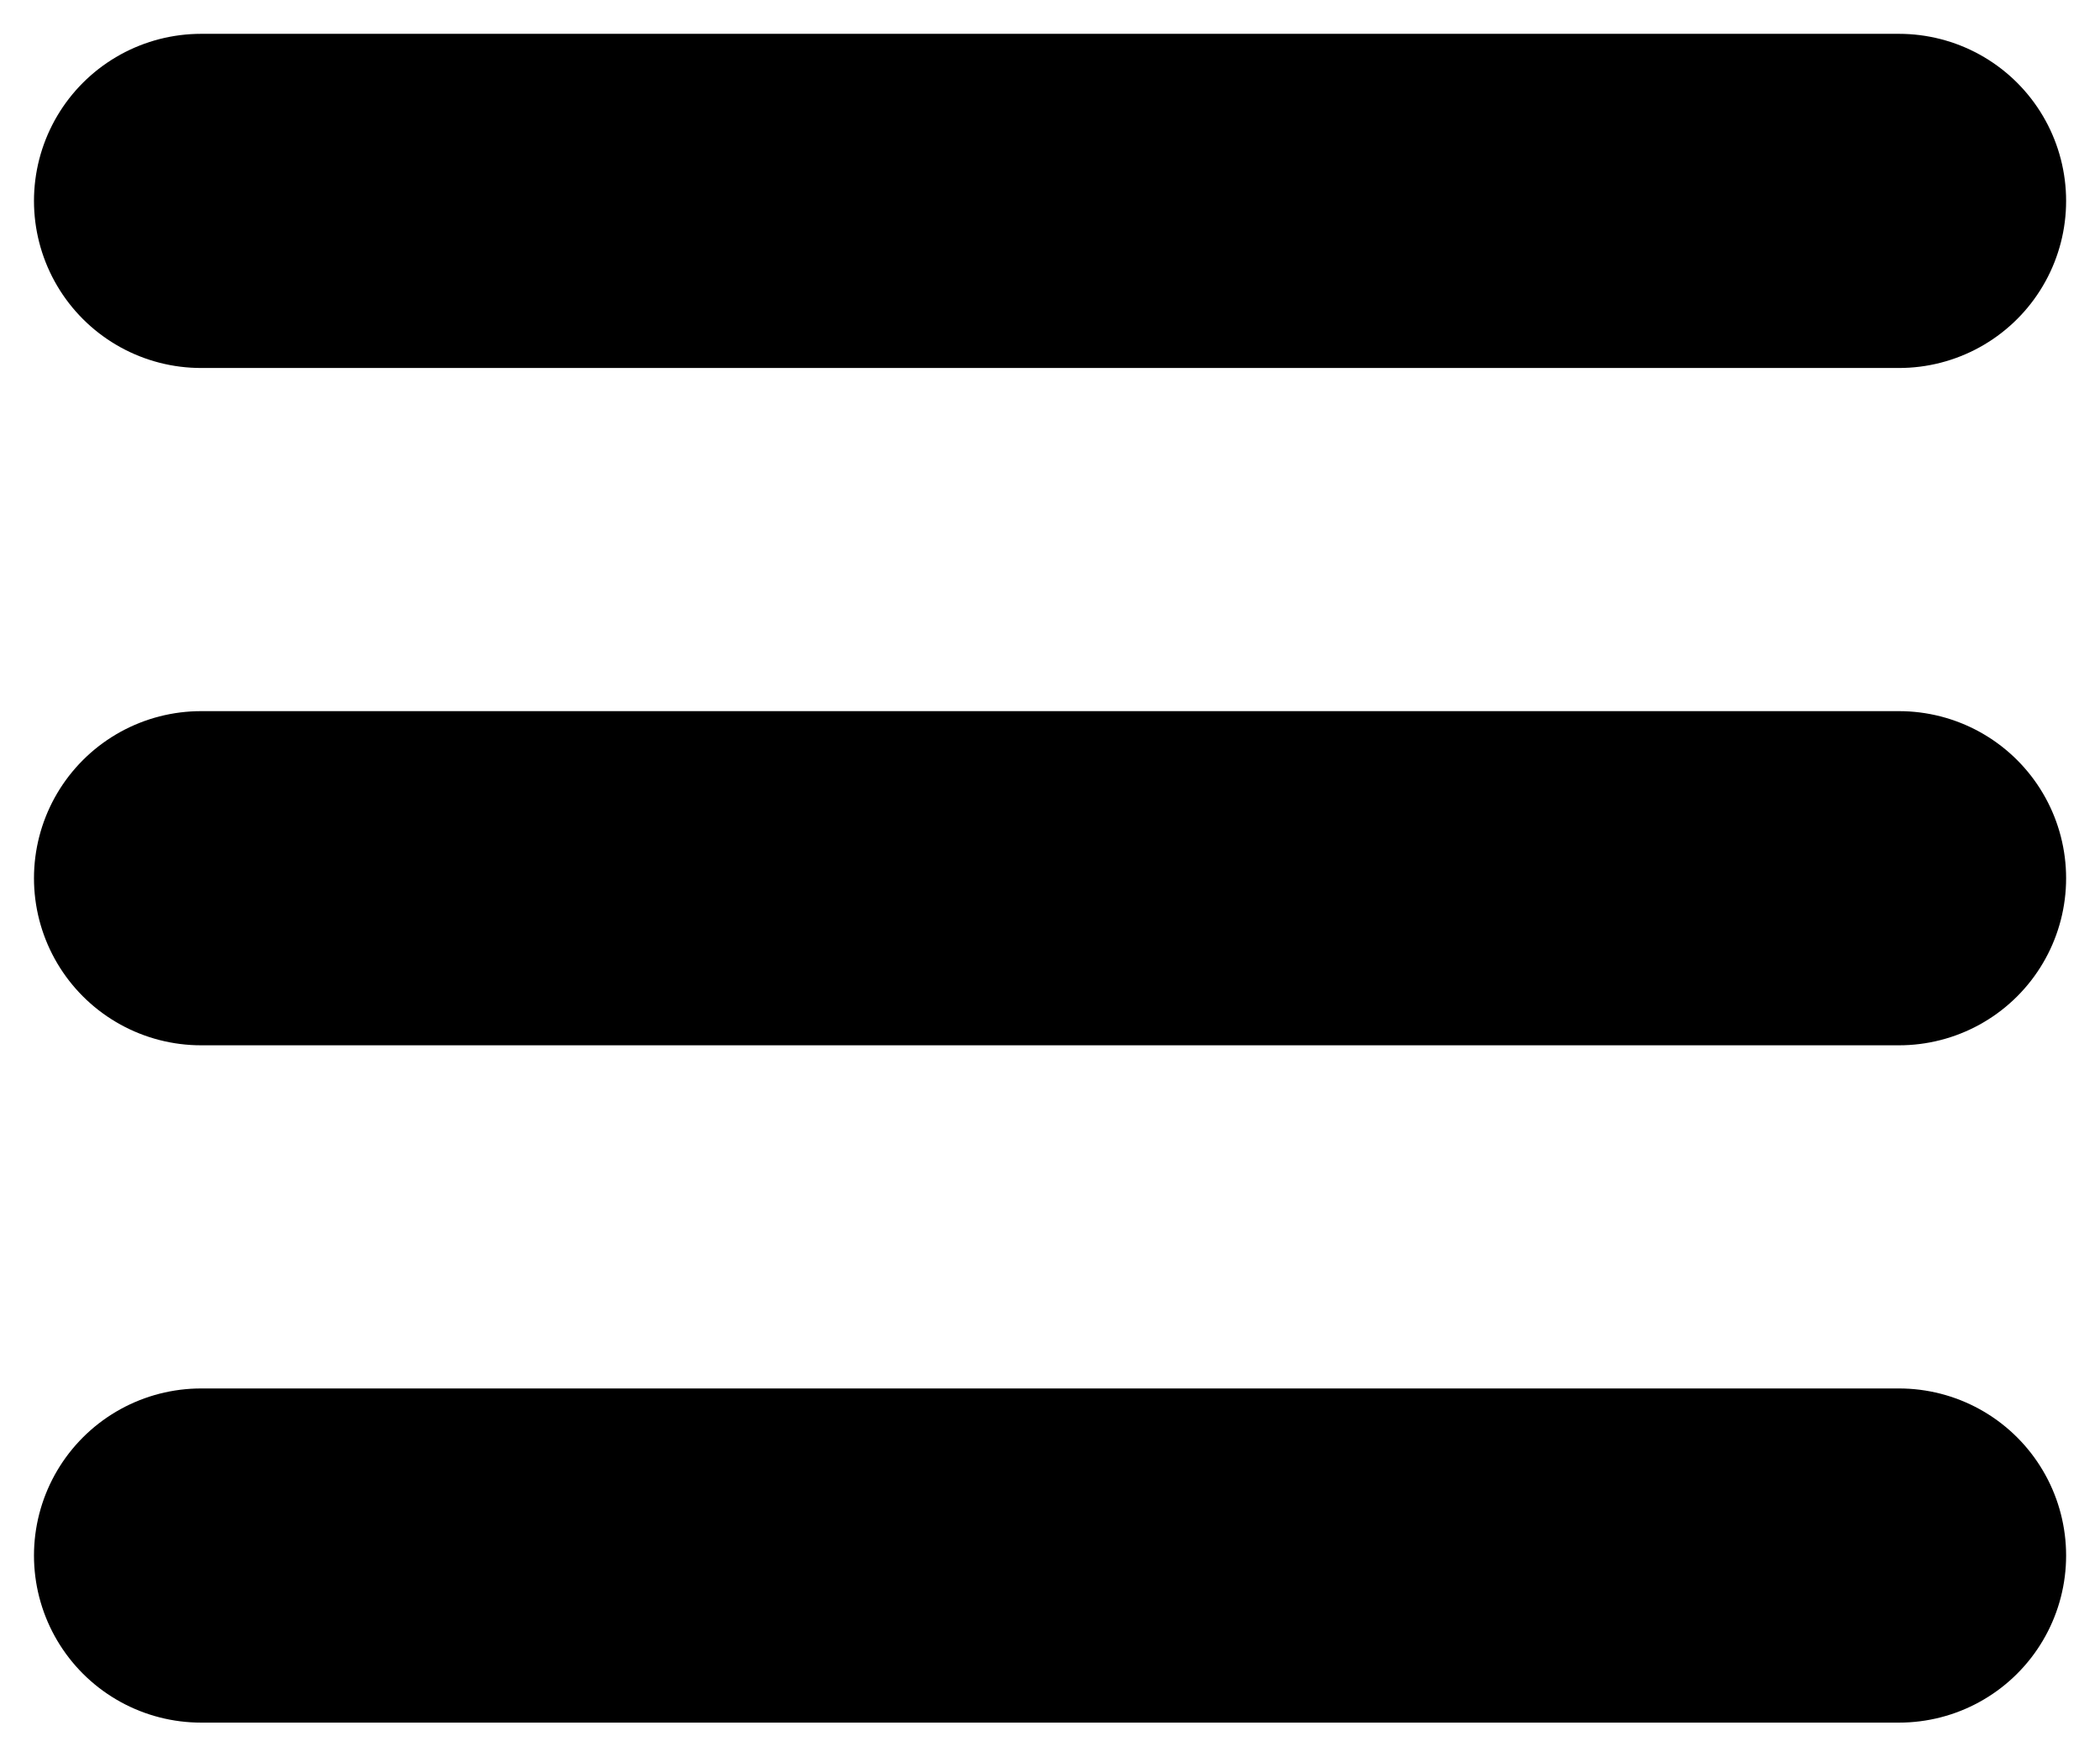
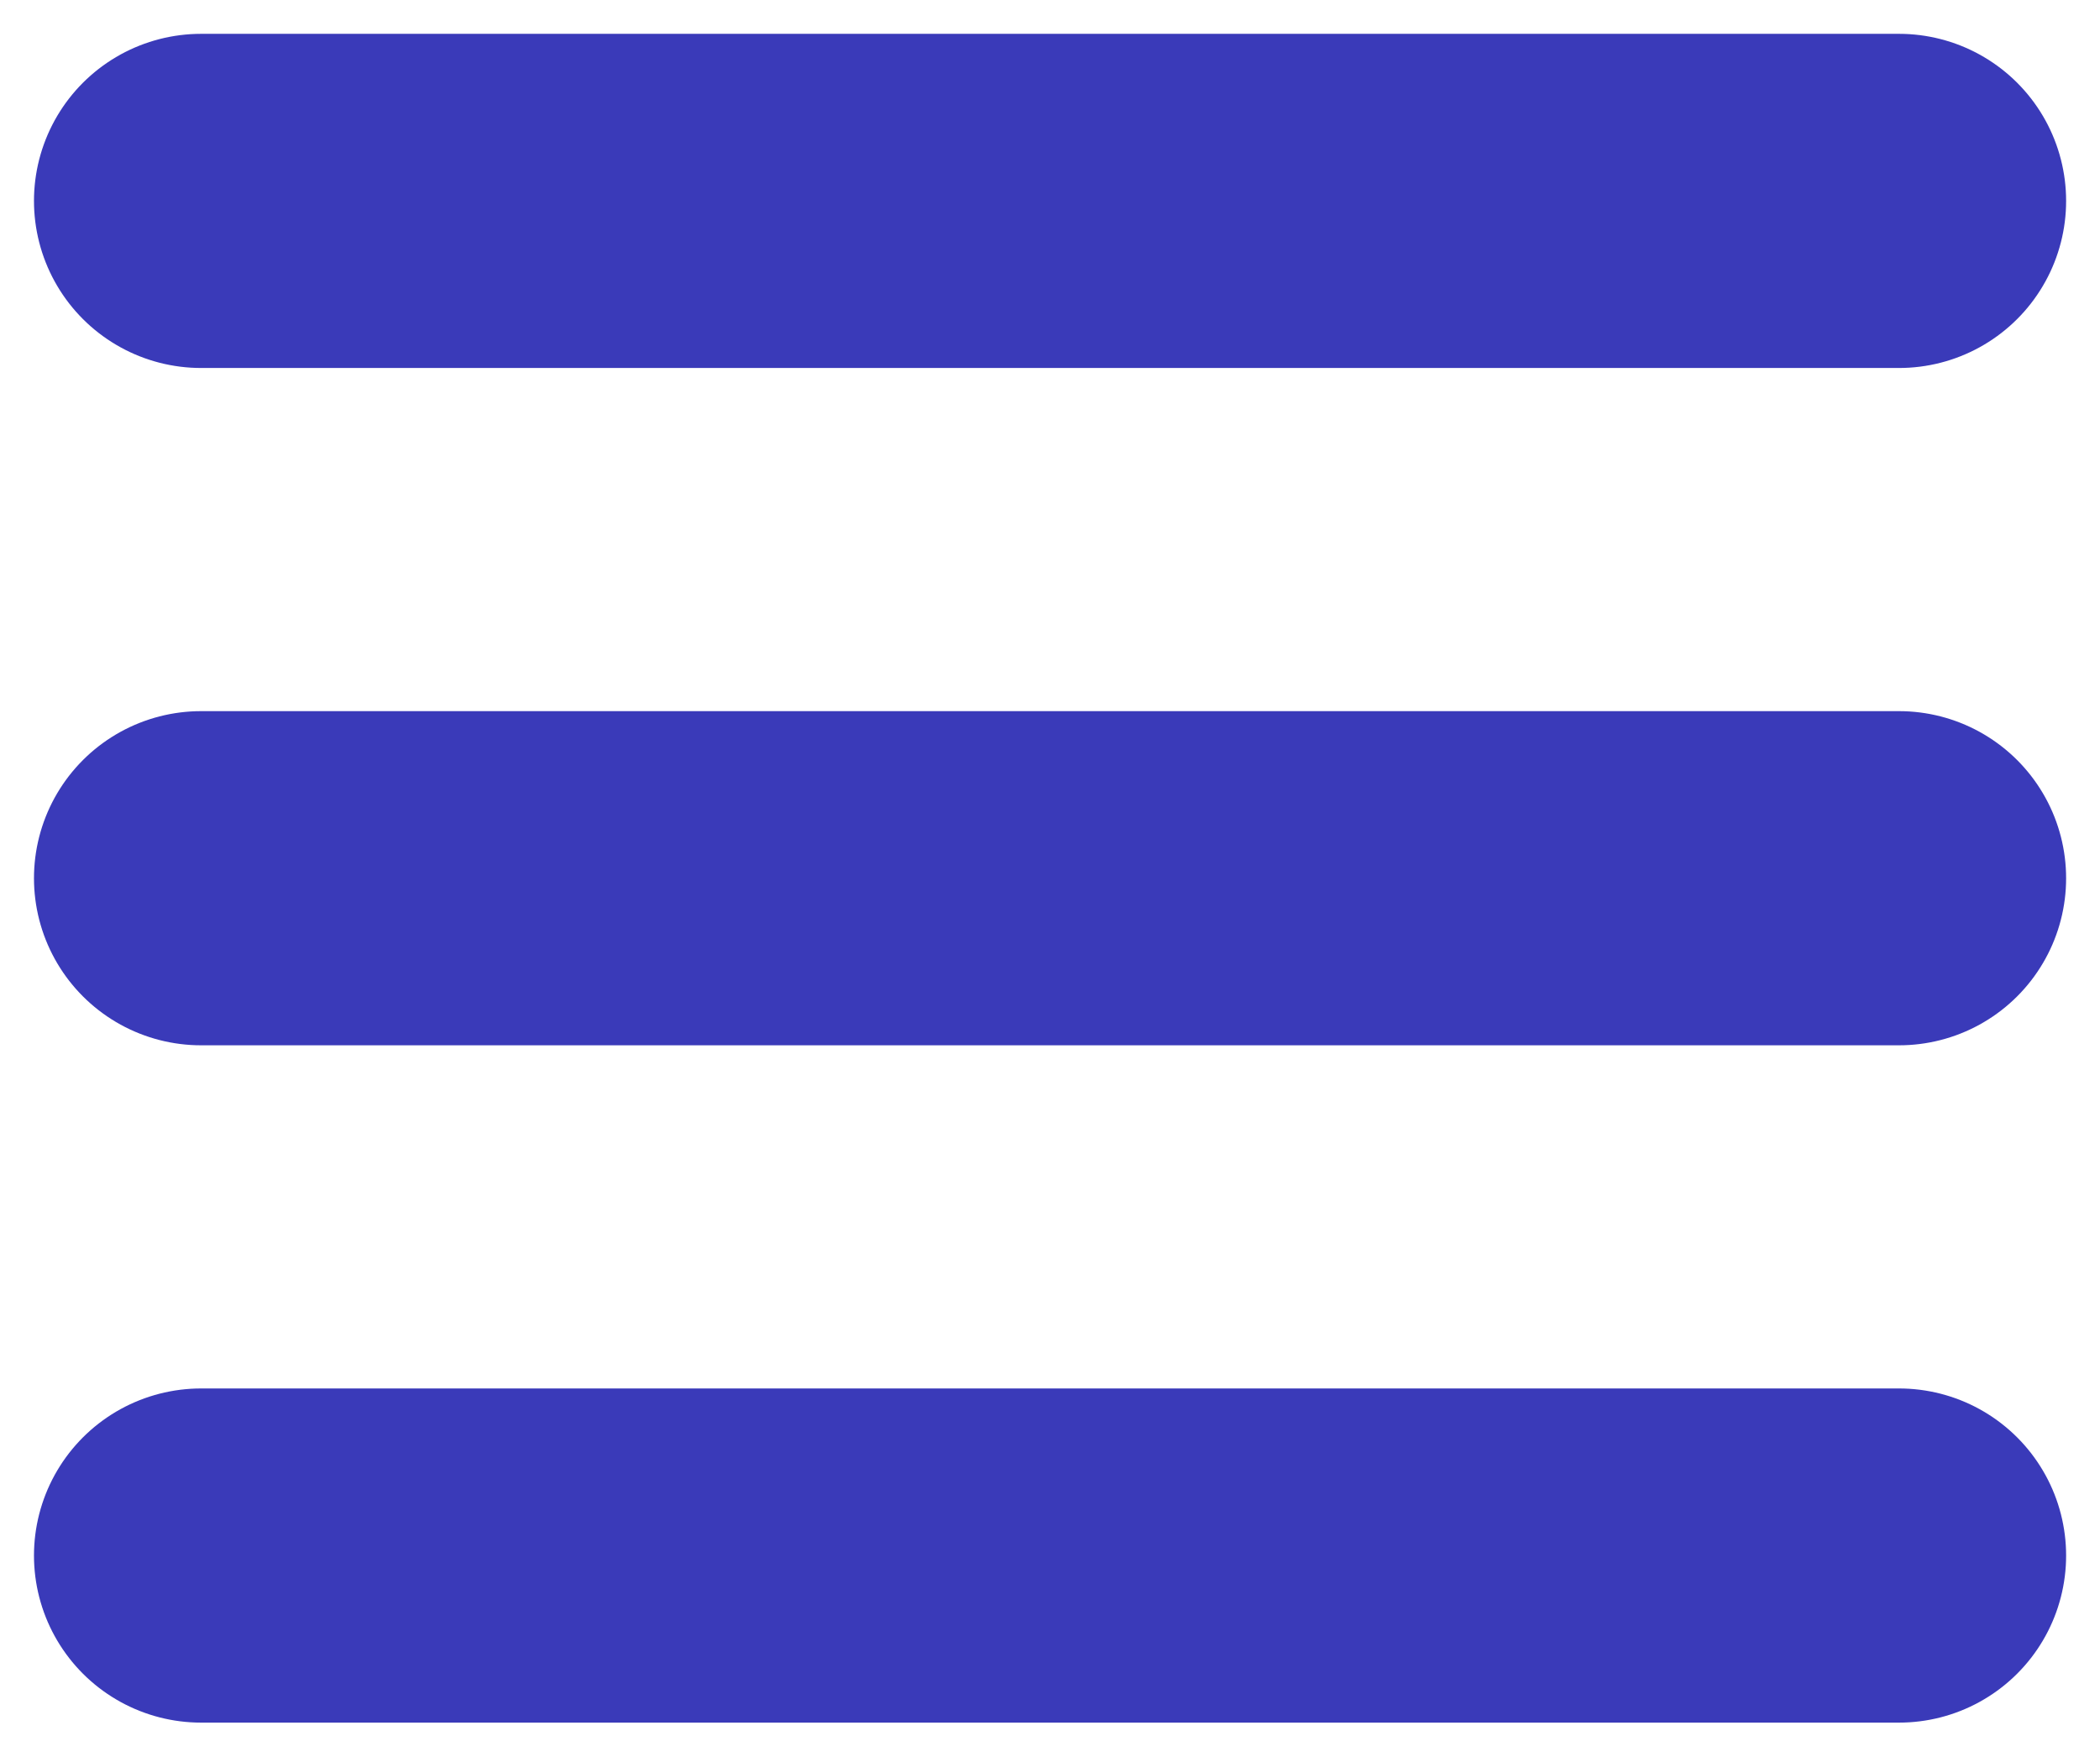
<svg xmlns="http://www.w3.org/2000/svg" width="310" height="259.344" id="svg2" version="1.1">
  <defs id="defs4" />
  <g id="layer1" transform="translate(10.01562,-803.0312)">
    <g id="g3837">
-       <path id="path3785-0" d="m 19.668,1032.694 250.646,0 0,0" style="fill:none;stroke:#000000;stroke-width:49.336;stroke-linecap:round;stroke-linejoin:miter;stroke-miterlimit:4;stroke-opacity:1;stroke-dasharray:none" />
-       <path id="path3785-0-9" d="m 19.668,932.694 250.646,0 0,0" style="fill:none;stroke:#000000;stroke-width:49.336;stroke-linecap:round;stroke-linejoin:miter;stroke-miterlimit:4;stroke-opacity:1;stroke-dasharray:none" />
-       <path id="path3785-0-4" d="m 19.668,832.694 250.646,0 0,0" style="fill:none;stroke:#000000;stroke-width:49.336;stroke-linecap:round;stroke-linejoin:miter;stroke-miterlimit:4;stroke-opacity:1;stroke-dasharray:none" />
+       <path id="path3785-0" d="m 19.668,1032.694 250.646,0 0,0" style="fill:none;stroke:#3a3ab9;stroke-width:49.336;stroke-linecap:round;stroke-linejoin:miter;stroke-miterlimit:4;stroke-opacity:1;stroke-dasharray:none" />
+       <path id="path3785-0-9" d="m 19.668,932.694 250.646,0 0,0" style="fill:none;stroke:#3a3ab9;stroke-width:49.336;stroke-linecap:round;stroke-linejoin:miter;stroke-miterlimit:4;stroke-opacity:1;stroke-dasharray:none" />
+       <path id="path3785-0-4" d="m 19.668,832.694 250.646,0 0,0" style="fill:none;stroke:#3a3ab9;stroke-width:49.336;stroke-linecap:round;stroke-linejoin:miter;stroke-miterlimit:4;stroke-opacity:1;stroke-dasharray:none" />
    </g>
  </g>
</svg>
